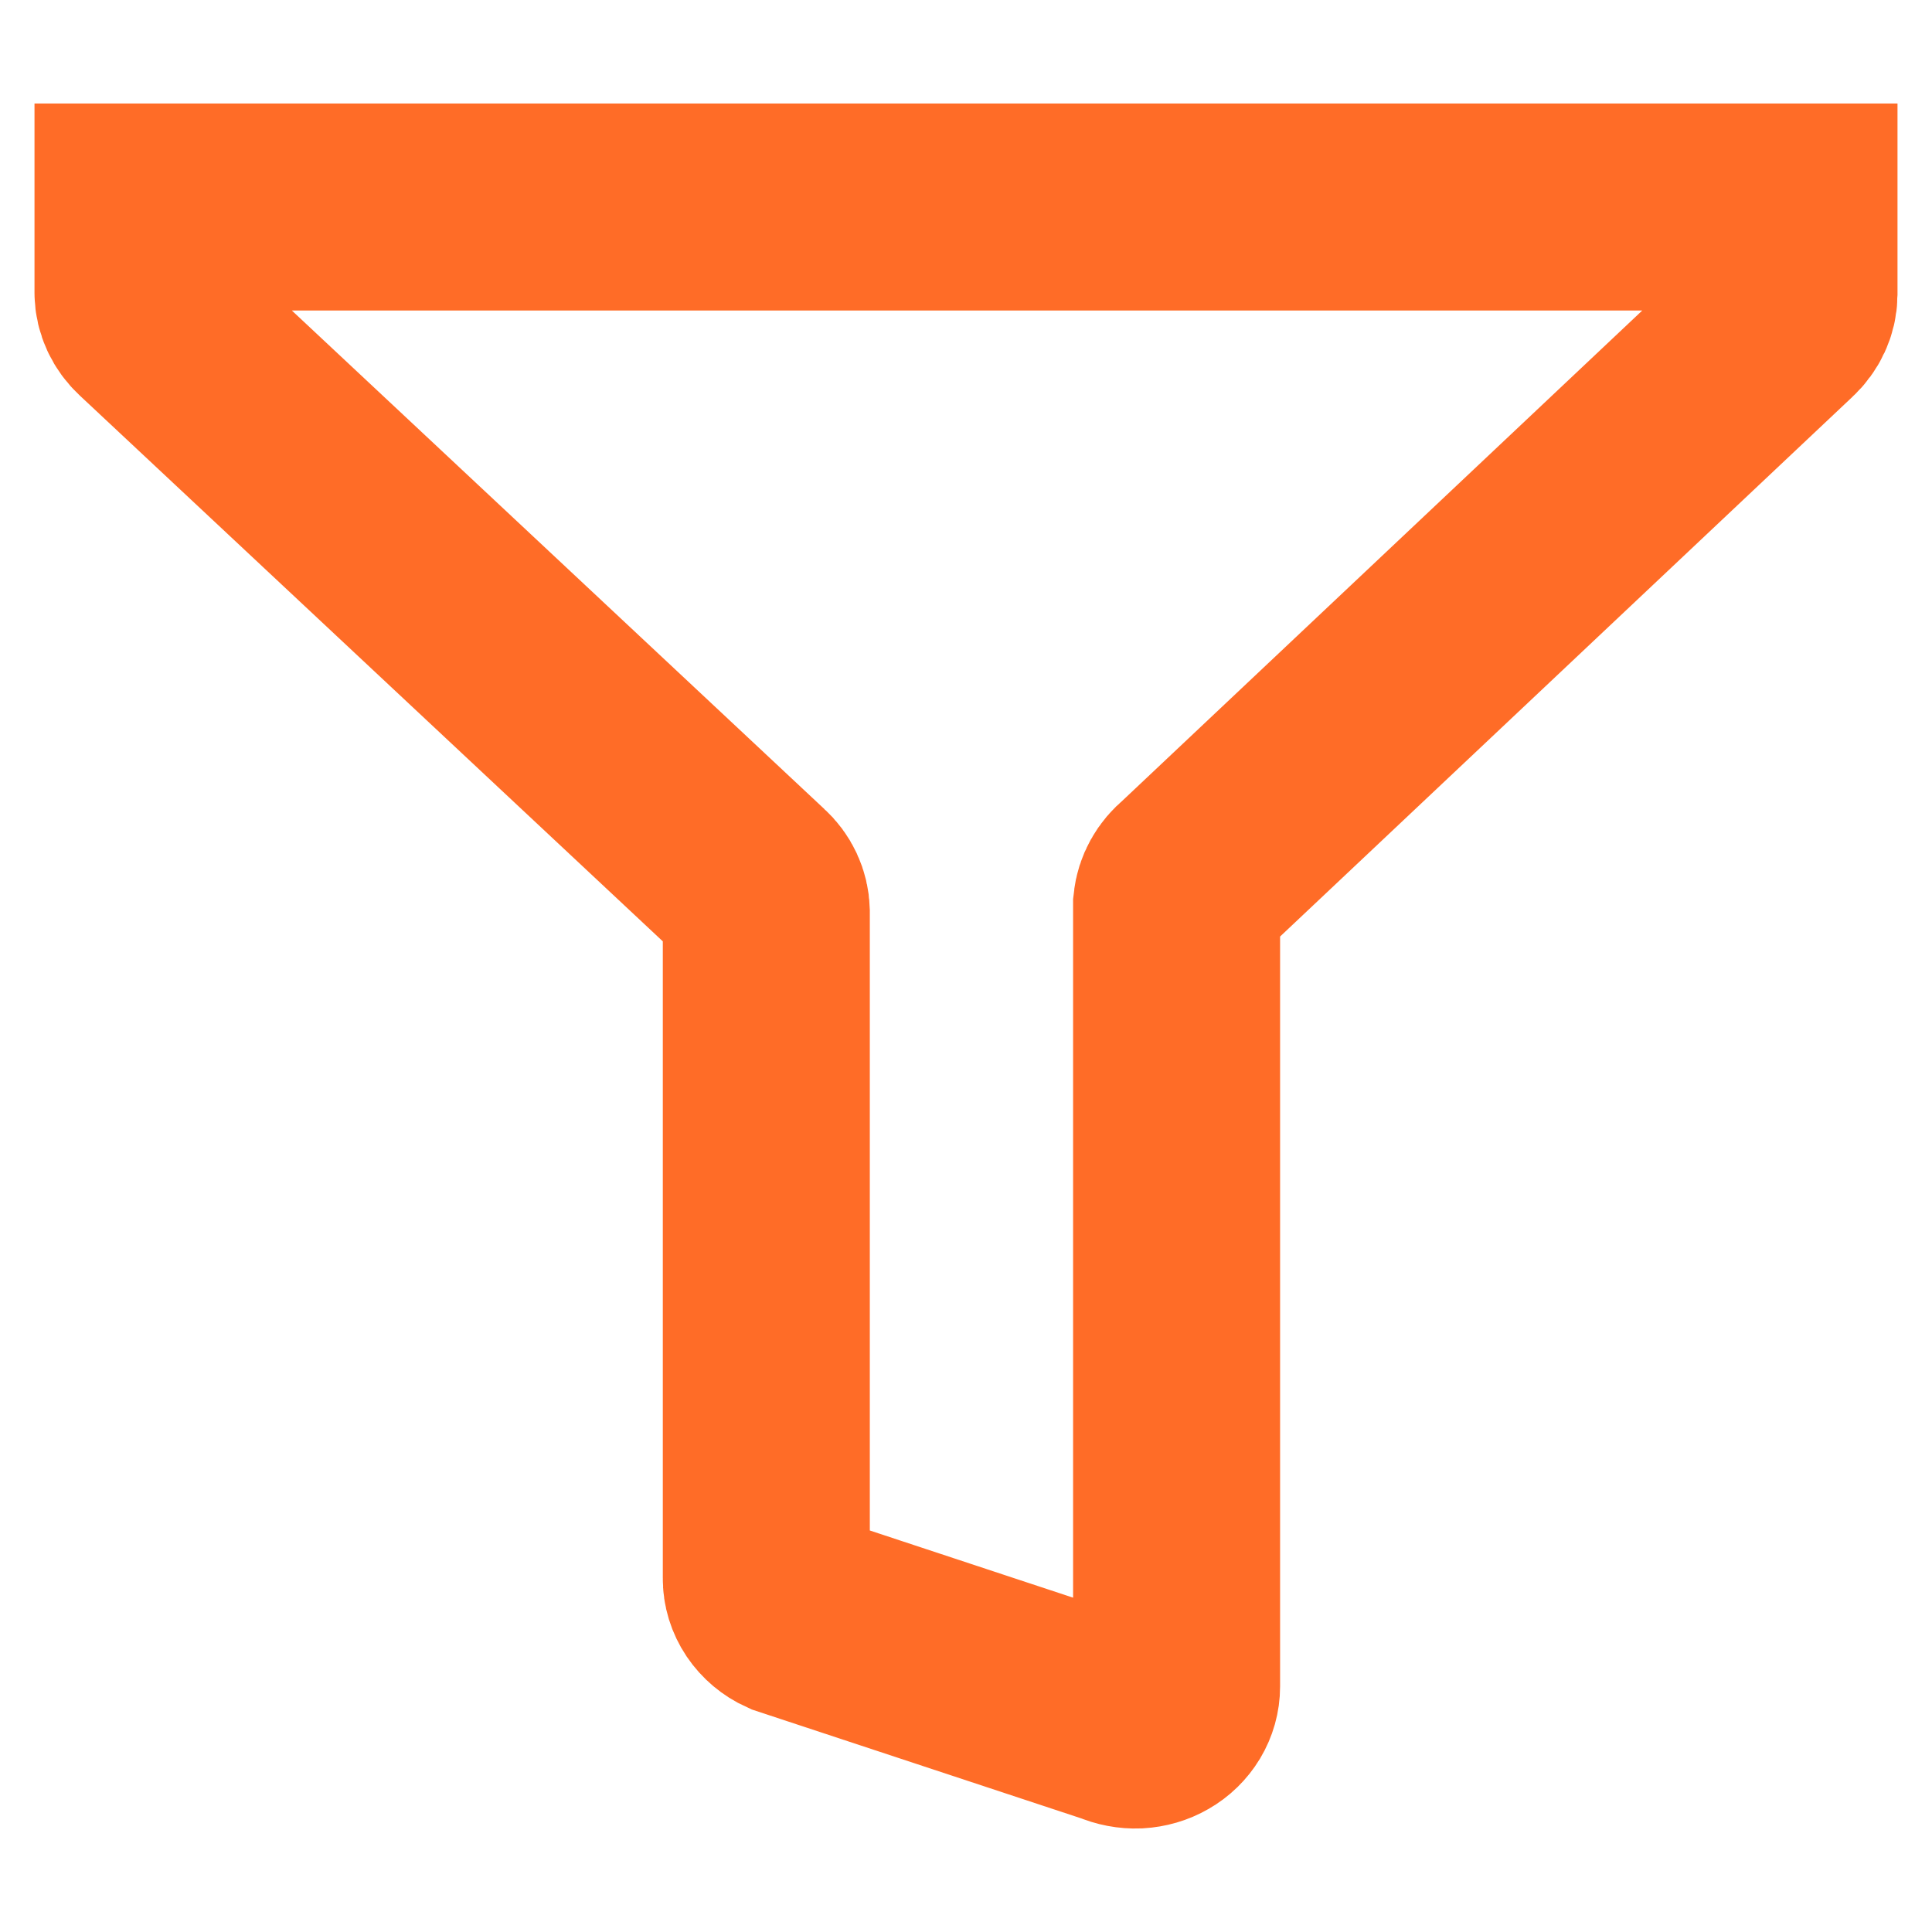
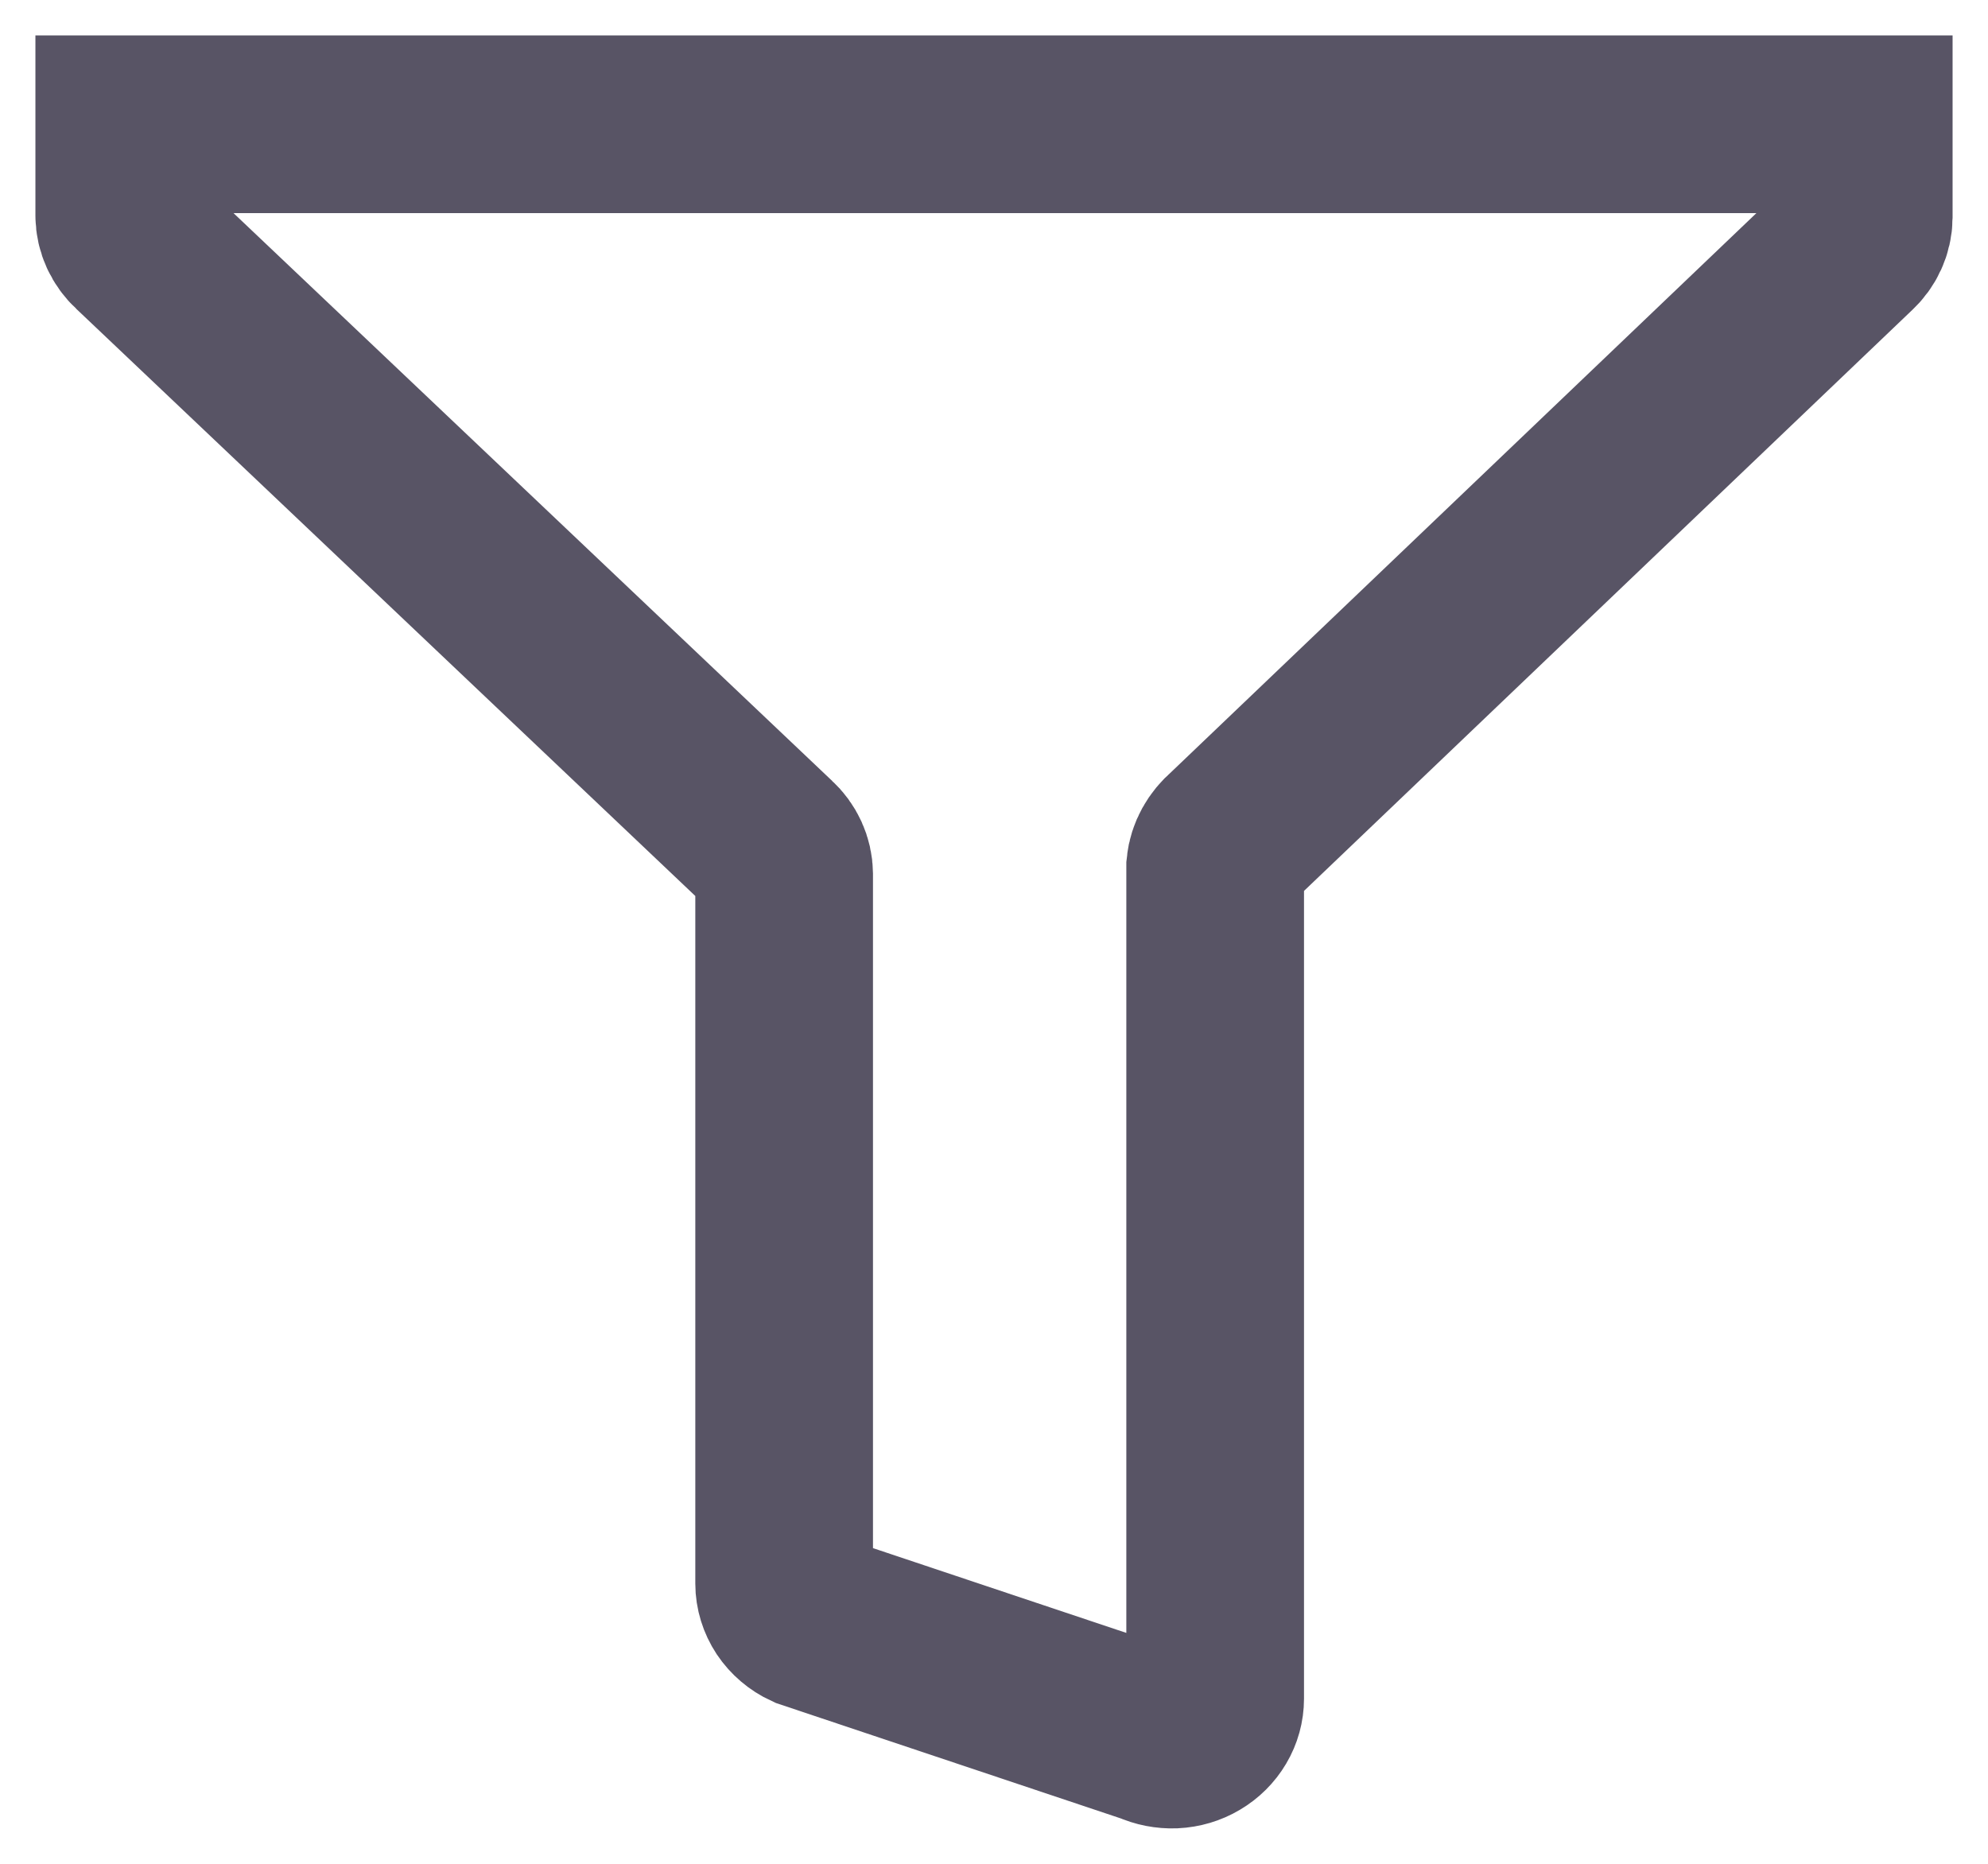
- <svg xmlns="http://www.w3.org/2000/svg" width="100%" height="100%" viewBox="0 0 14 14" fill="none">
-   <path d="M1 1.5V2.123C1.001 2.196 1.034 2.266 1.09 2.318L5.462 6.411C5.519 6.462 5.551 6.532 5.553 6.605V11.437C5.552 11.489 5.568 11.54 5.598 11.585C5.628 11.629 5.67 11.665 5.721 11.688L8.093 12.472C8.139 12.492 8.19 12.502 8.241 12.5C8.292 12.497 8.341 12.483 8.384 12.458C8.428 12.433 8.463 12.398 8.488 12.357C8.513 12.315 8.526 12.269 8.526 12.221V6.555C8.534 6.48 8.572 6.411 8.634 6.361L12.91 2.329C12.966 2.277 12.999 2.207 13 2.134V1.5H1Z" stroke="#FF6C27" stroke-width="1.5" />
+ <svg xmlns="http://www.w3.org/2000/svg" width="100%" height="100%" viewBox="0 0 16 15" fill="none">
+   <path d="M1 1V1.736C1.001 1.823 1.039 1.905 1.105 1.966L6.206 6.804C6.272 6.864 6.31 6.947 6.311 7.034V12.744C6.311 12.806 6.33 12.866 6.364 12.918C6.399 12.97 6.449 13.013 6.508 13.04L9.275 13.966C9.329 13.991 9.388 14.002 9.447 14C9.507 13.997 9.565 13.98 9.615 13.95C9.666 13.92 9.707 13.879 9.736 13.83C9.765 13.781 9.78 13.727 9.78 13.671V6.974C9.789 6.886 9.835 6.804 9.906 6.744L14.895 1.979C14.961 1.919 14.999 1.836 15 1.749V1H1Z" stroke="#464255" stroke-opacity="0.9" stroke-width="1.43" />
</svg>
